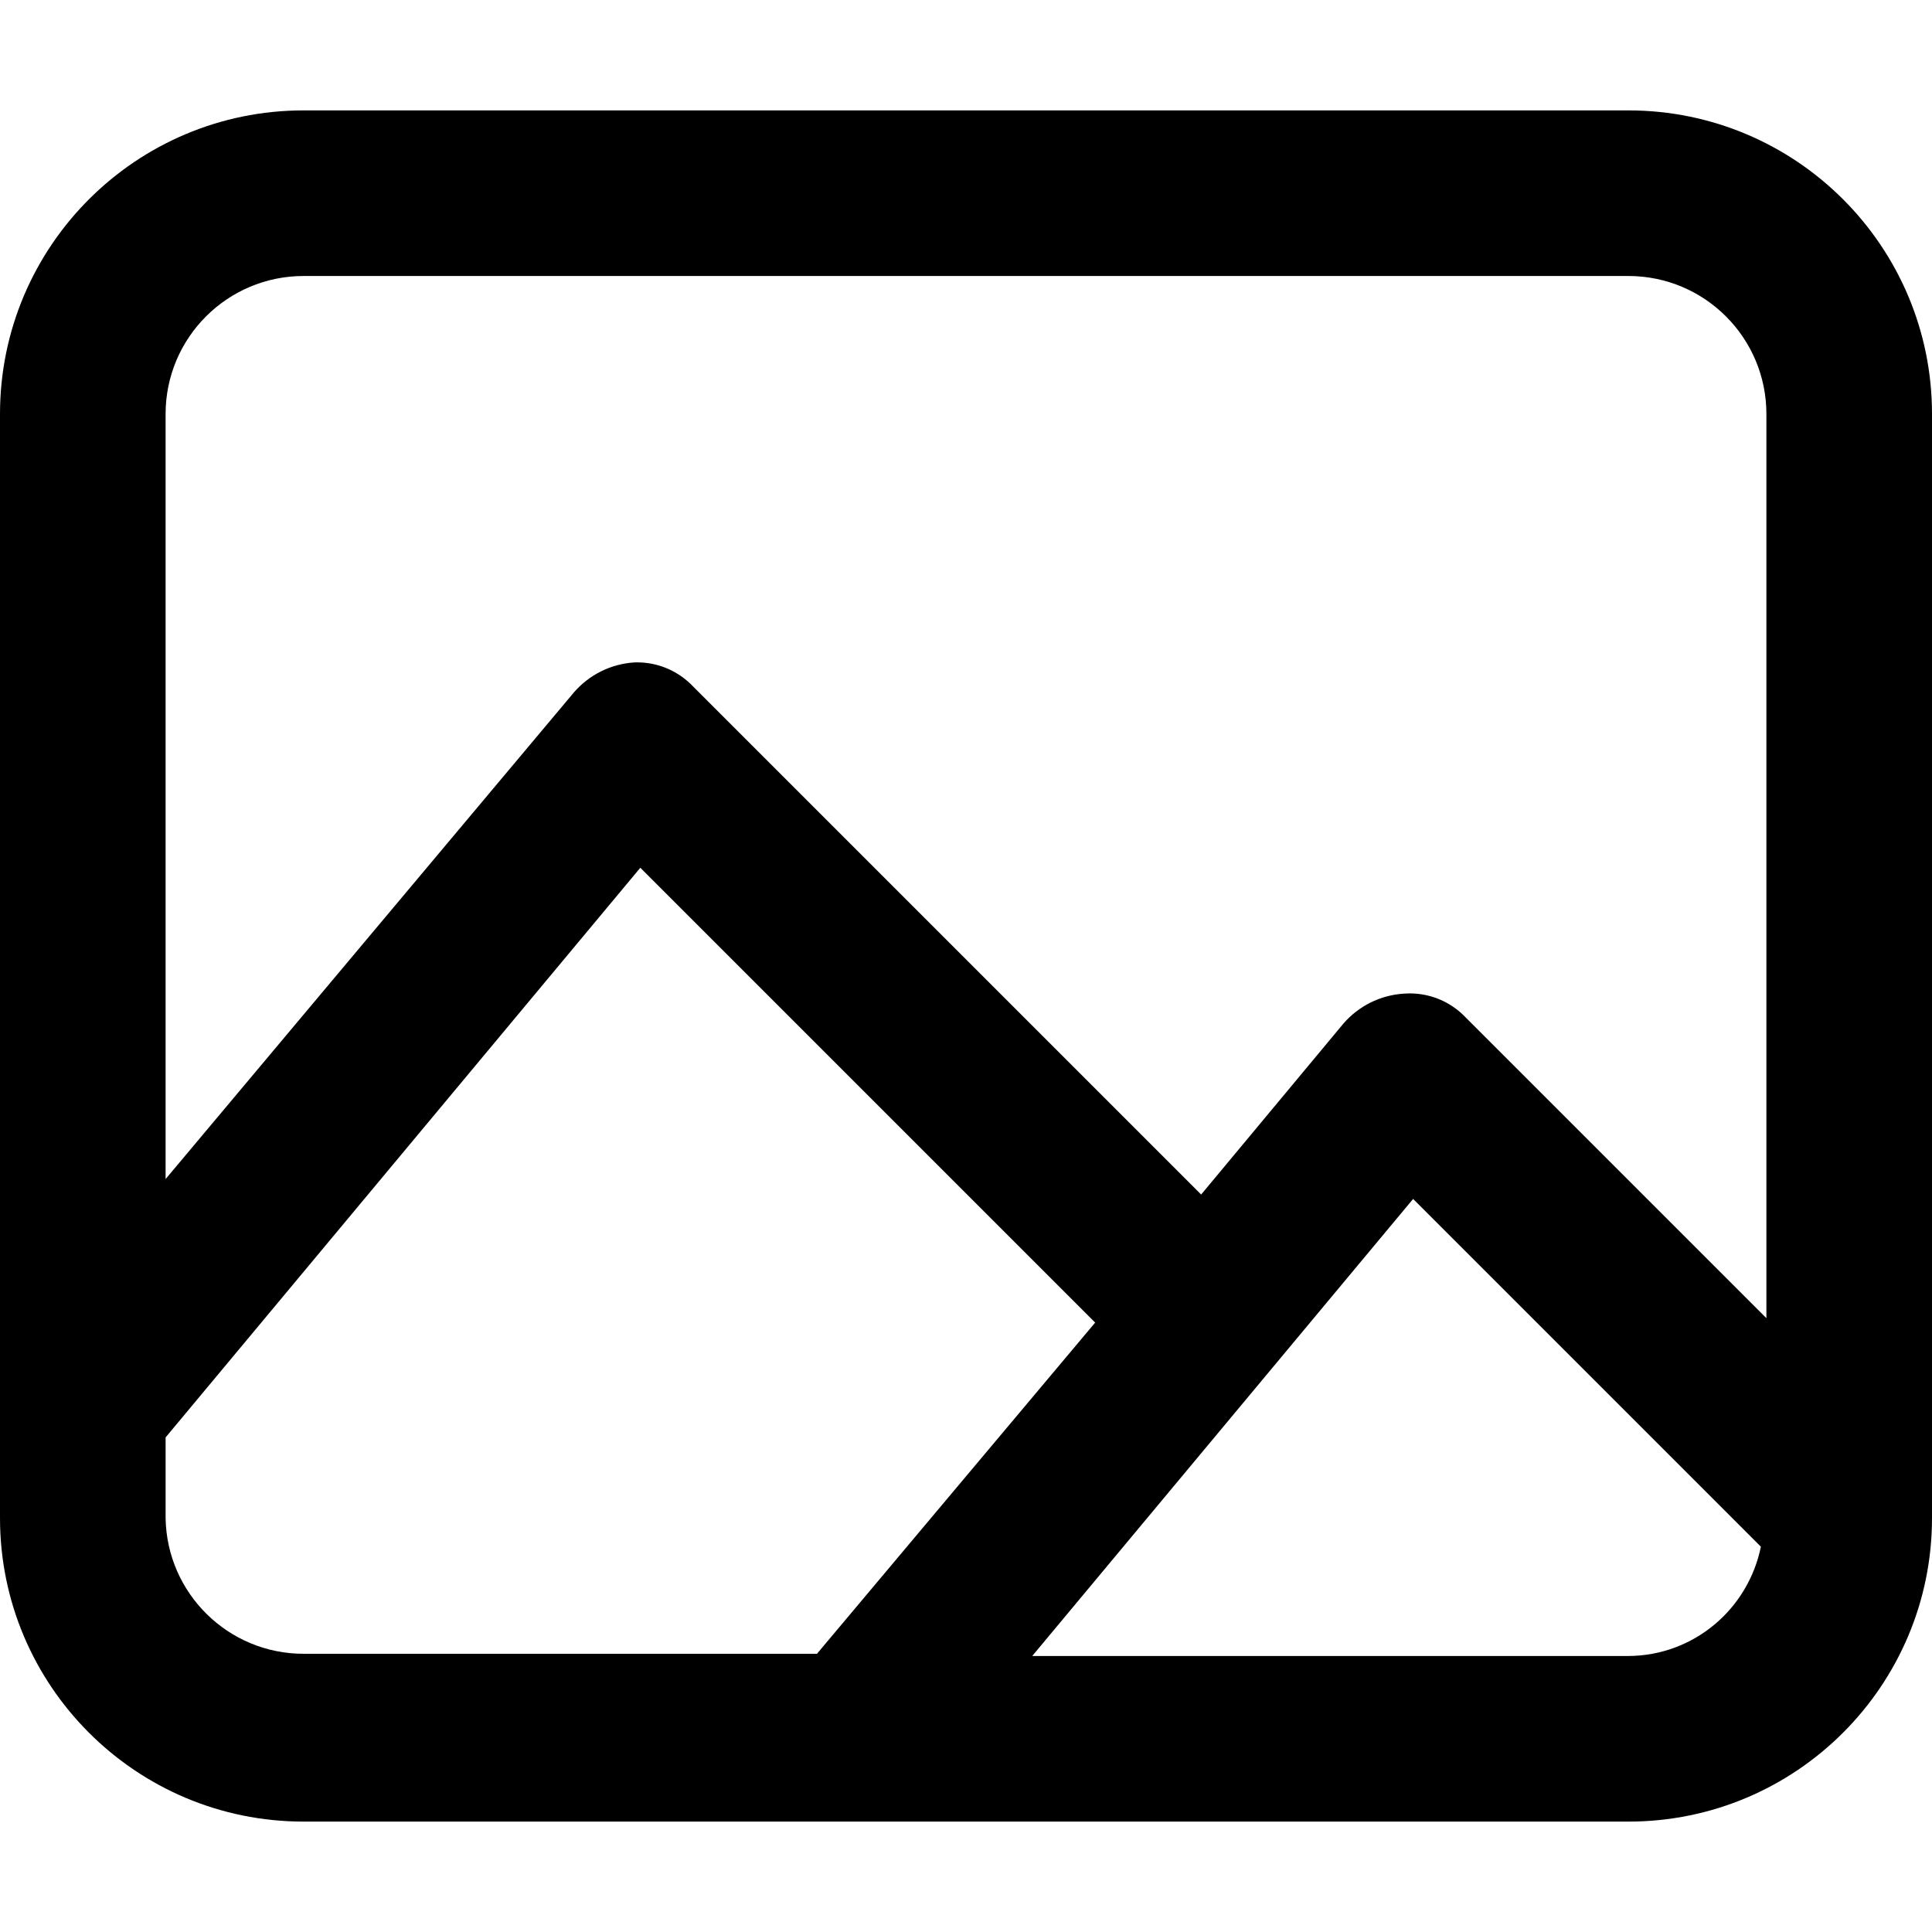
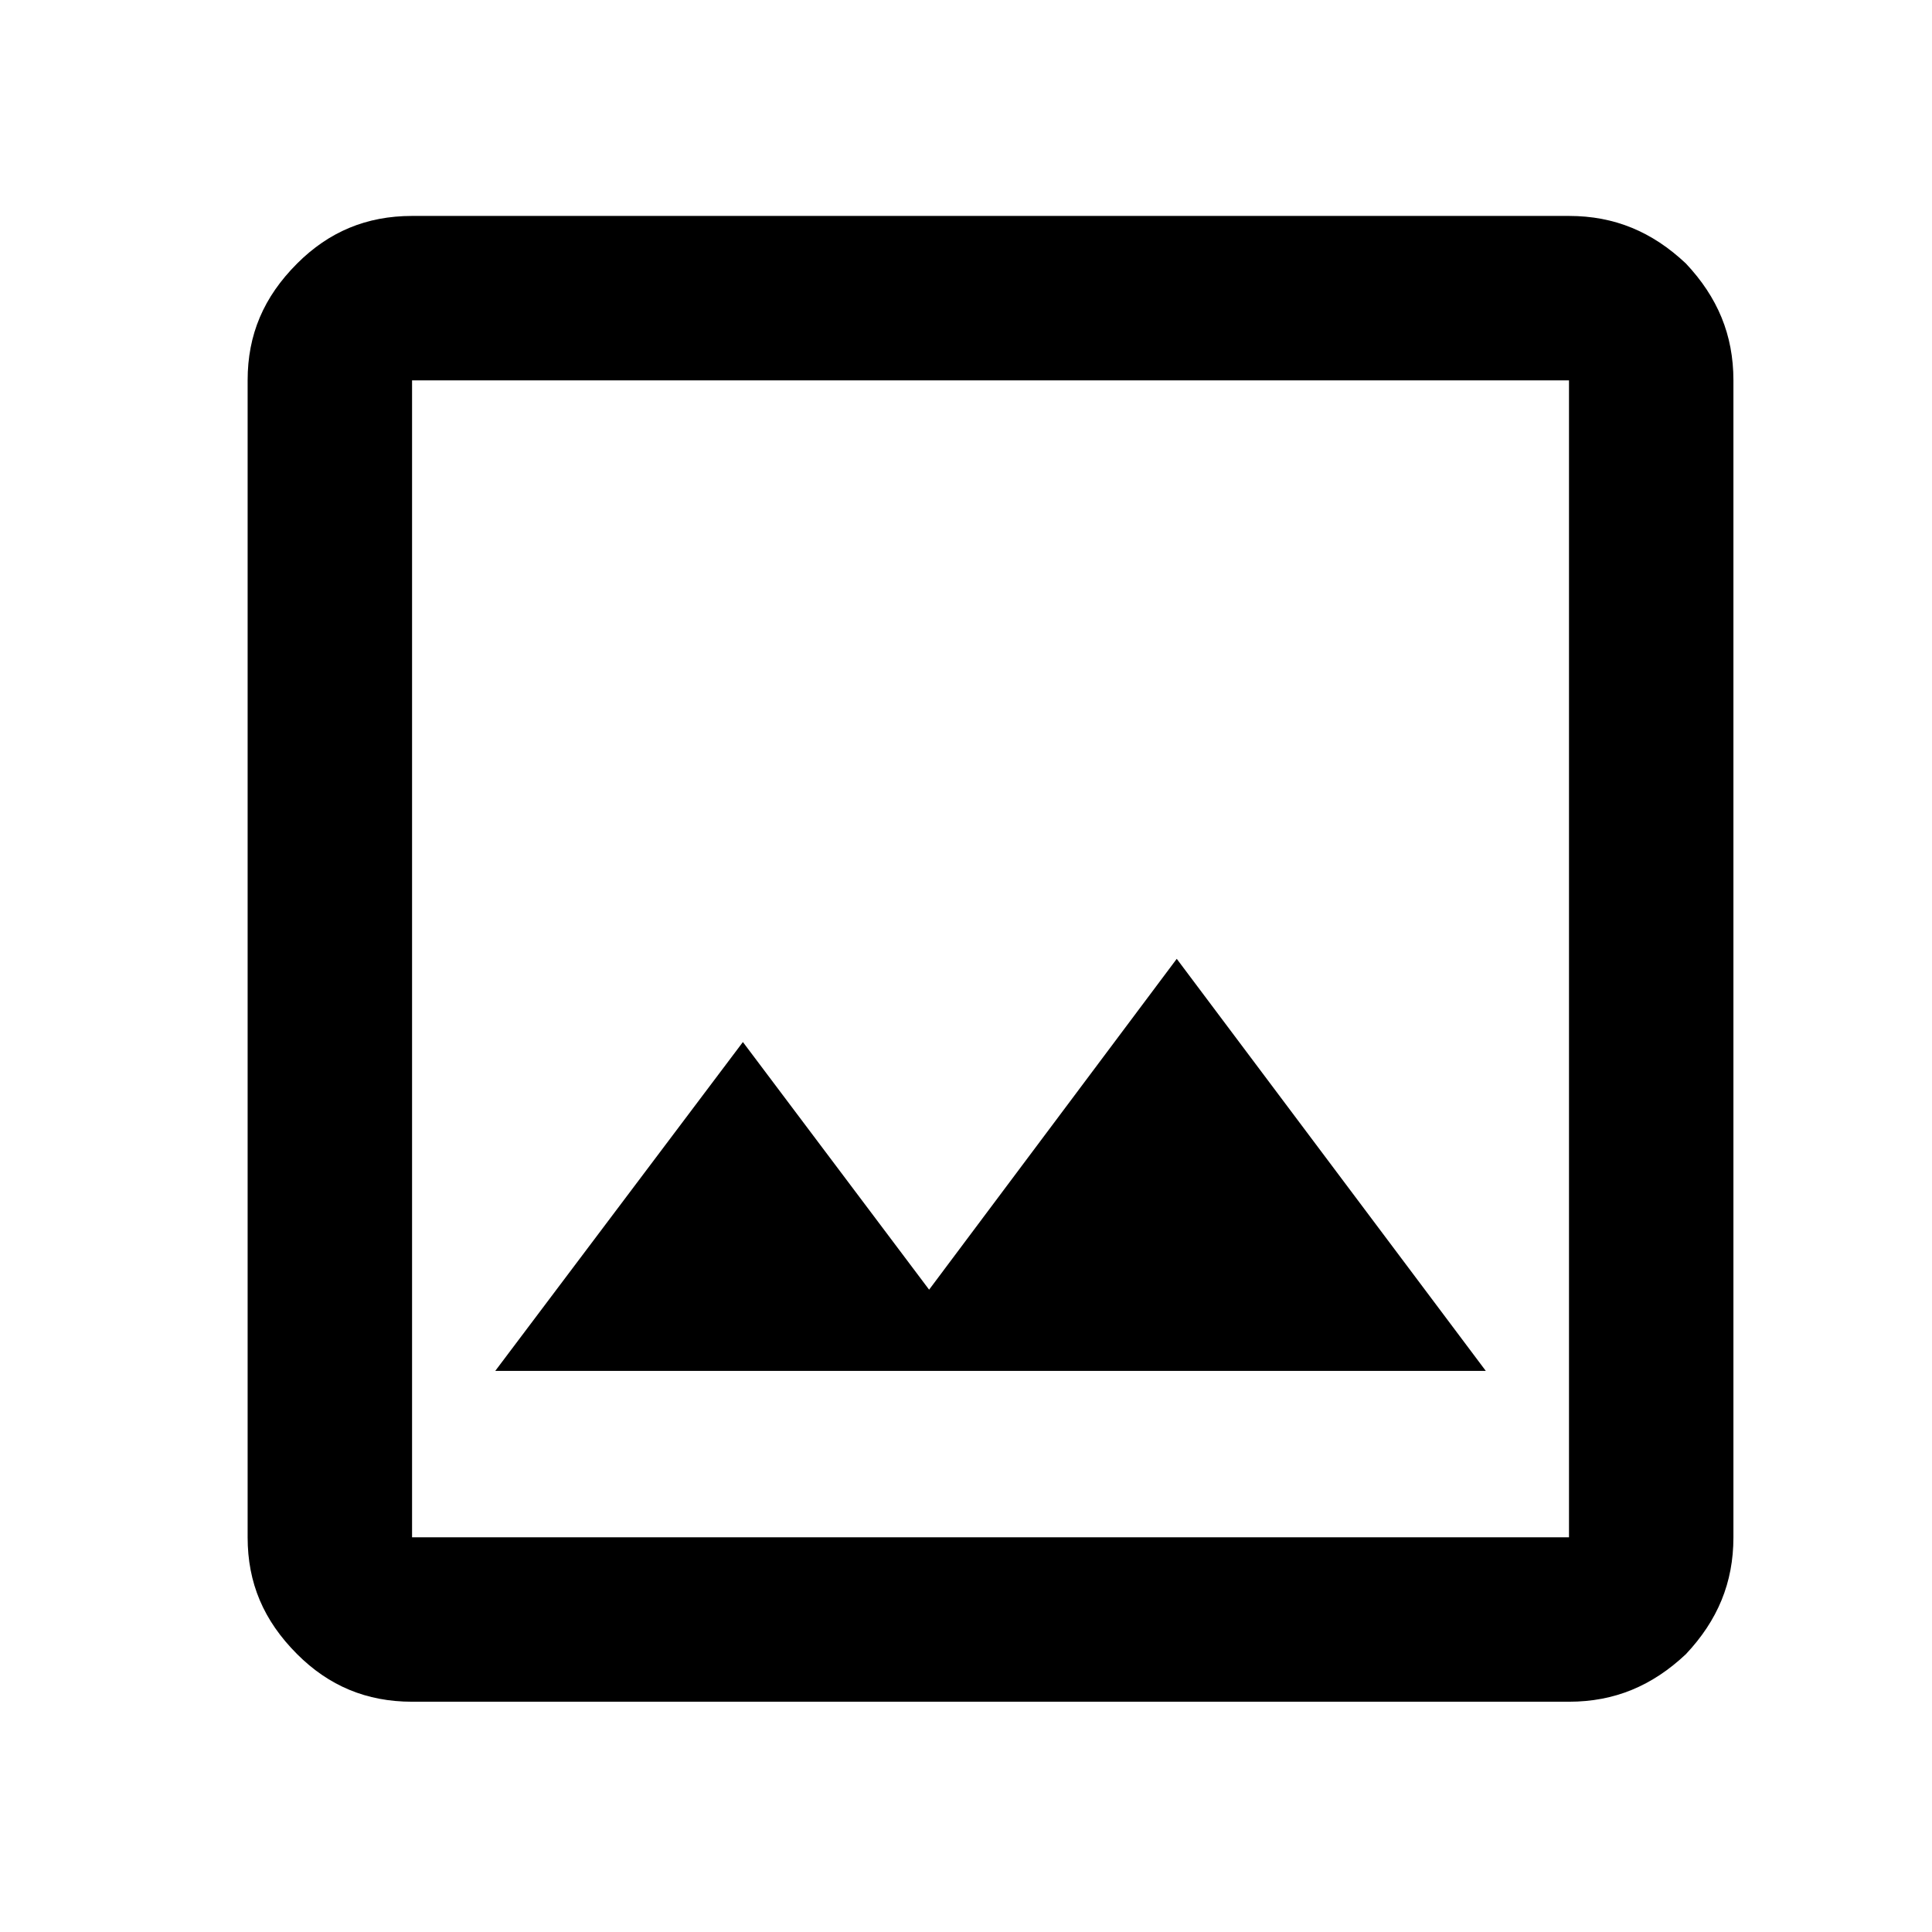
<svg xmlns="http://www.w3.org/2000/svg" viewBox="0 0 1024 1024">
-   <path fill="currentColor" d="M863.086 58.514H160.915C72.045 58.514.001 130.558.001 219.428v585.143c0 88.87 72.044 160.914 160.914 160.914h702.171c88.87 0 160.914-72.044 160.914-160.914V219.428c0-88.87-72.044-160.914-160.914-160.914m-702.172 87.771h702.171c40.395 0 73.142 32.747 73.142 73.142v479.232L777.069 539.501c-7.493-7.993-18.119-12.974-29.908-12.974q-1.511 0-2.992.108l.133-.008c-12.88.772-24.239 6.708-32.137 15.744l-.047.055-75.483 90.697-269.166-269.166c-7.488-7.945-18.081-12.89-29.83-12.89q-.624 0-1.244.018l.06-.001c-12.88.772-24.239 6.708-32.137 15.744l-.047.055L87.768 624.931V219.427c0-40.395 32.747-73.142 73.142-73.142zM87.772 804.571v-42.716l251.612-301.934L580.463 701 433.007 876.543H160.906c-39.984 0-72.475-32.083-73.133-71.911zm775.314 73.144H547.109l201.874-242.249 184.32 184.32c-6.765 33.136-35.591 57.744-70.197 57.929z" />
+   <path fill="currentColor" d="M218.4 901.95c-24.15 0-44.1-8.4-60.9-25.2-17.85-17.85-26.25-37.8-26.25-61.95V201.6c0-24.15 8.4-44.1 26.25-61.95 16.8-16.8 36.75-25.2 60.9-25.2h613.2c24.15 0 44.1 8.4 61.95 25.2 16.8 17.85 25.2 37.8 25.2 61.95v613.2c0 24.15-8.4 44.1-25.2 61.95-17.85 16.8-37.8 25.2-61.95 25.2zm0-87.15h613.2V201.6H218.4zm44.1-88.2h525L623.7 508.2 492.45 683.55l-98.7-131.25zm-44.1 88.2V201.6z" />
</svg>
